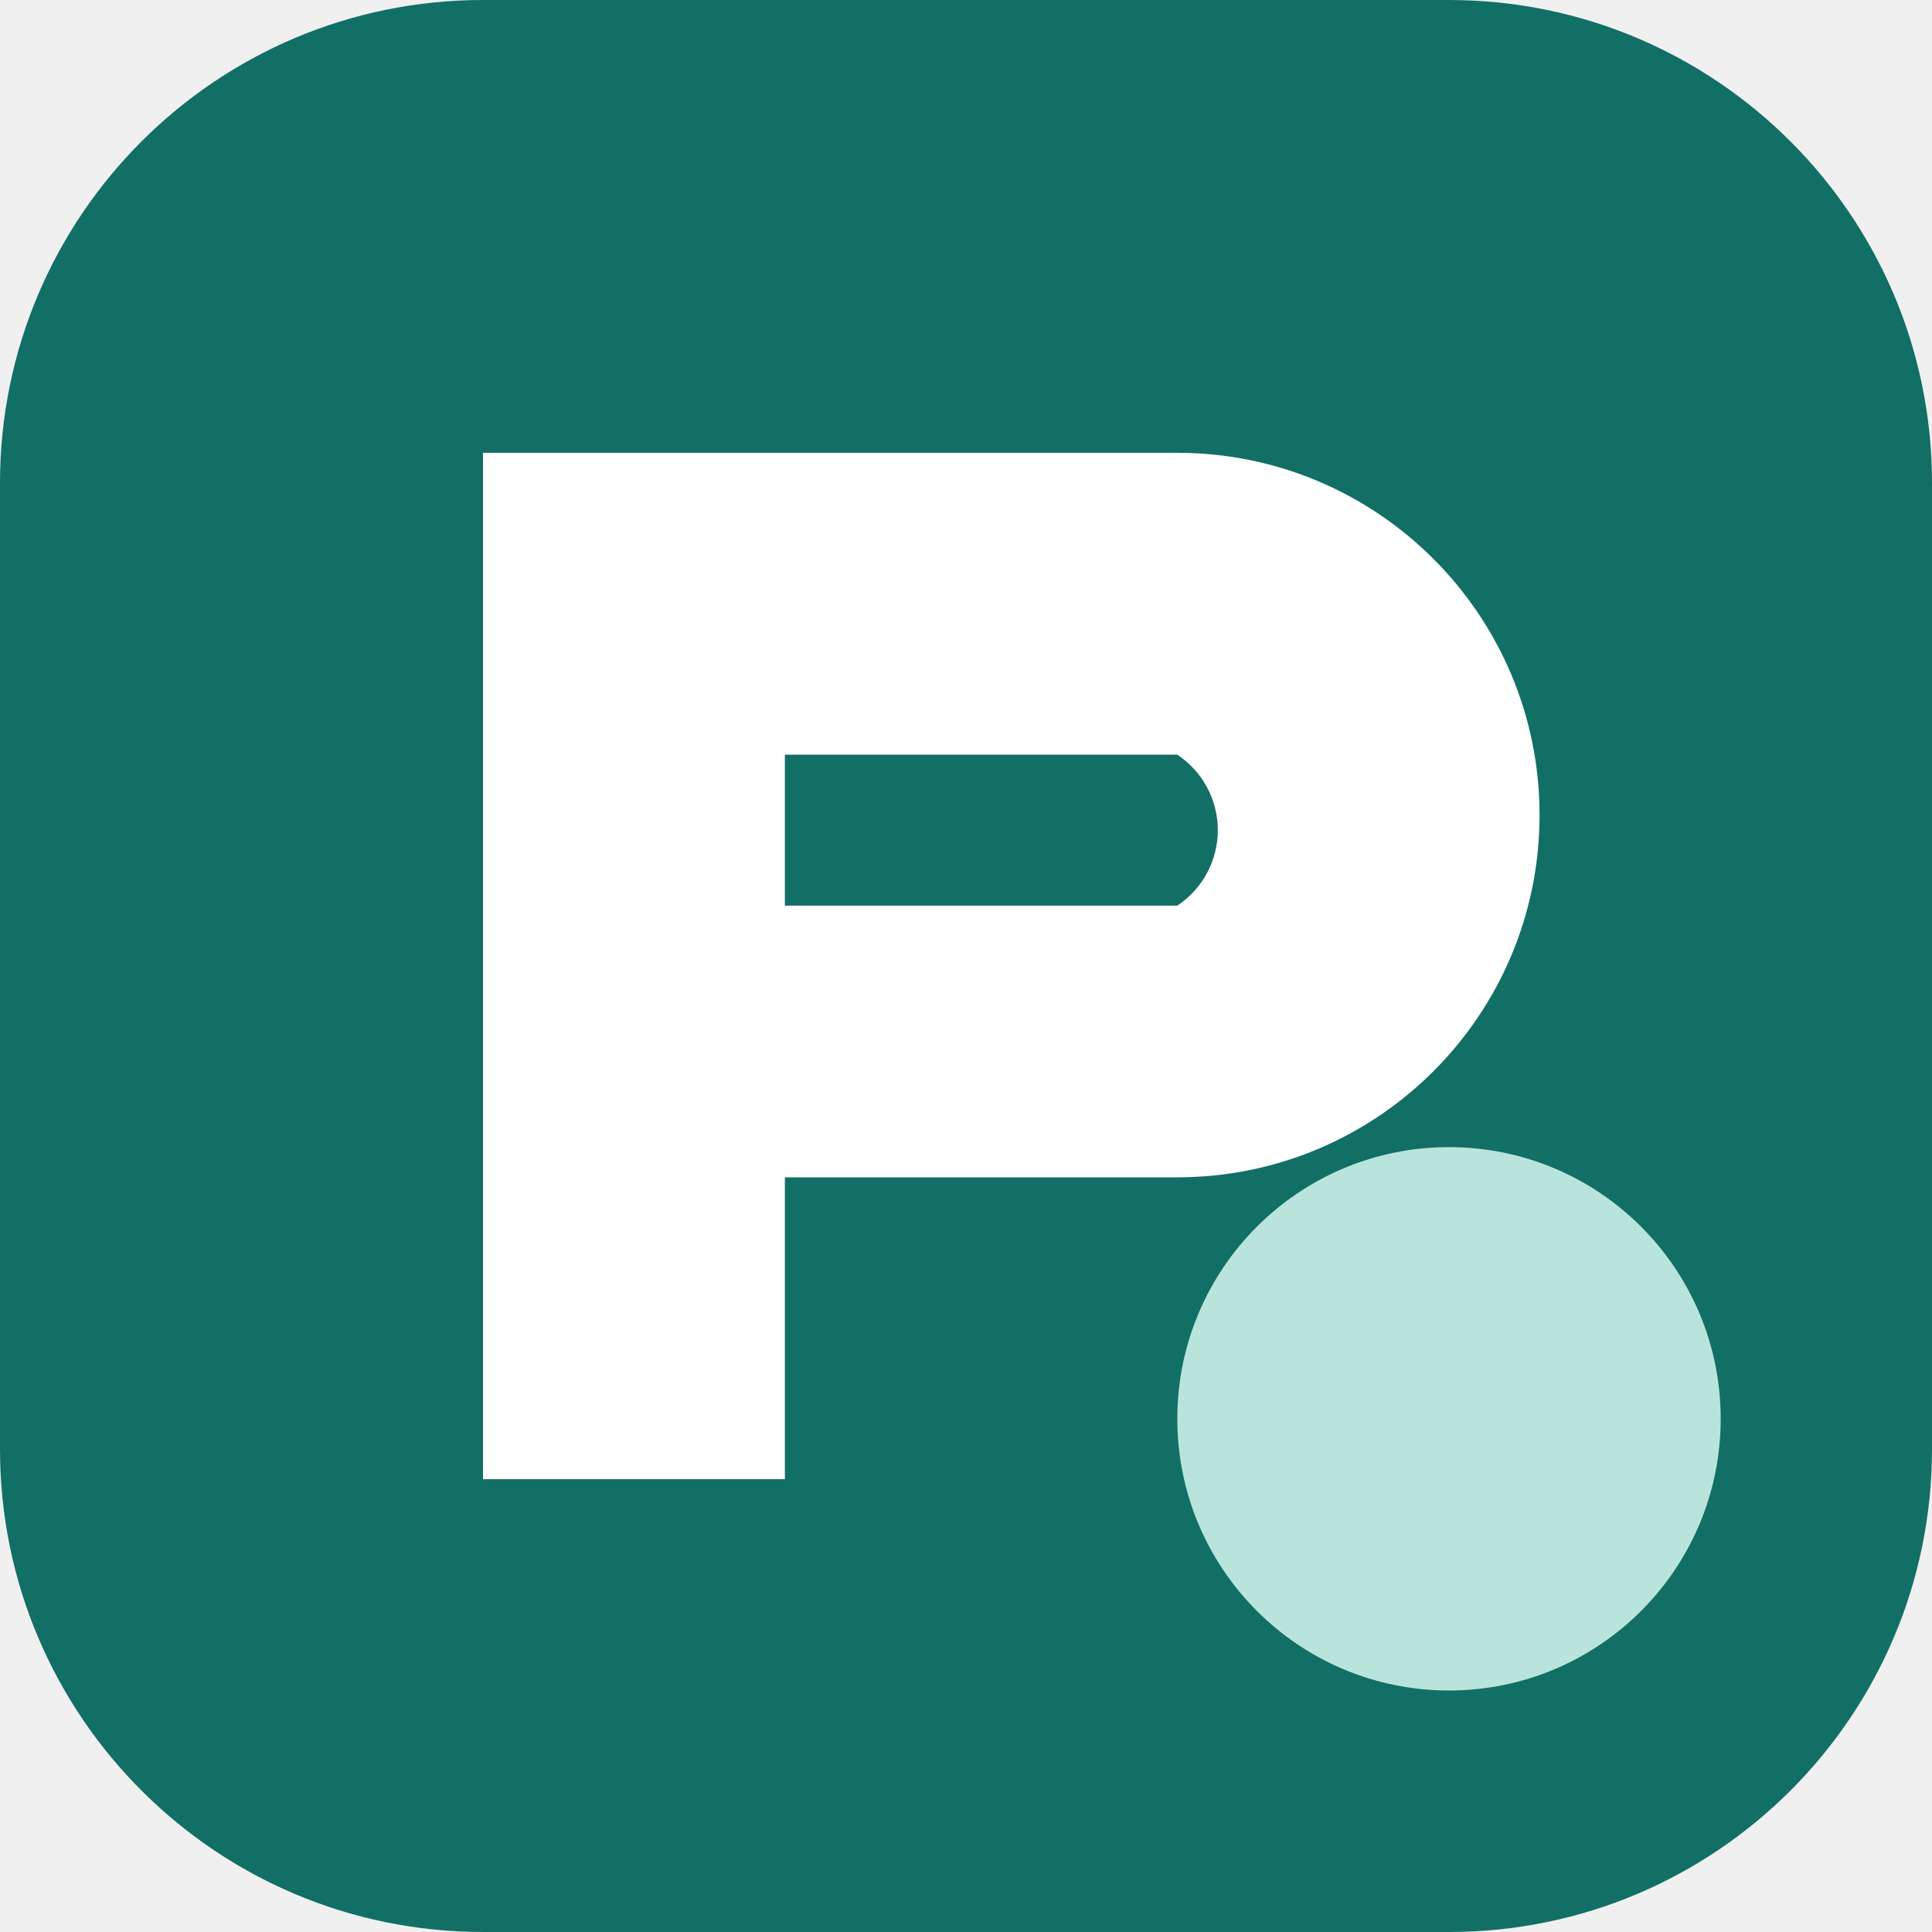
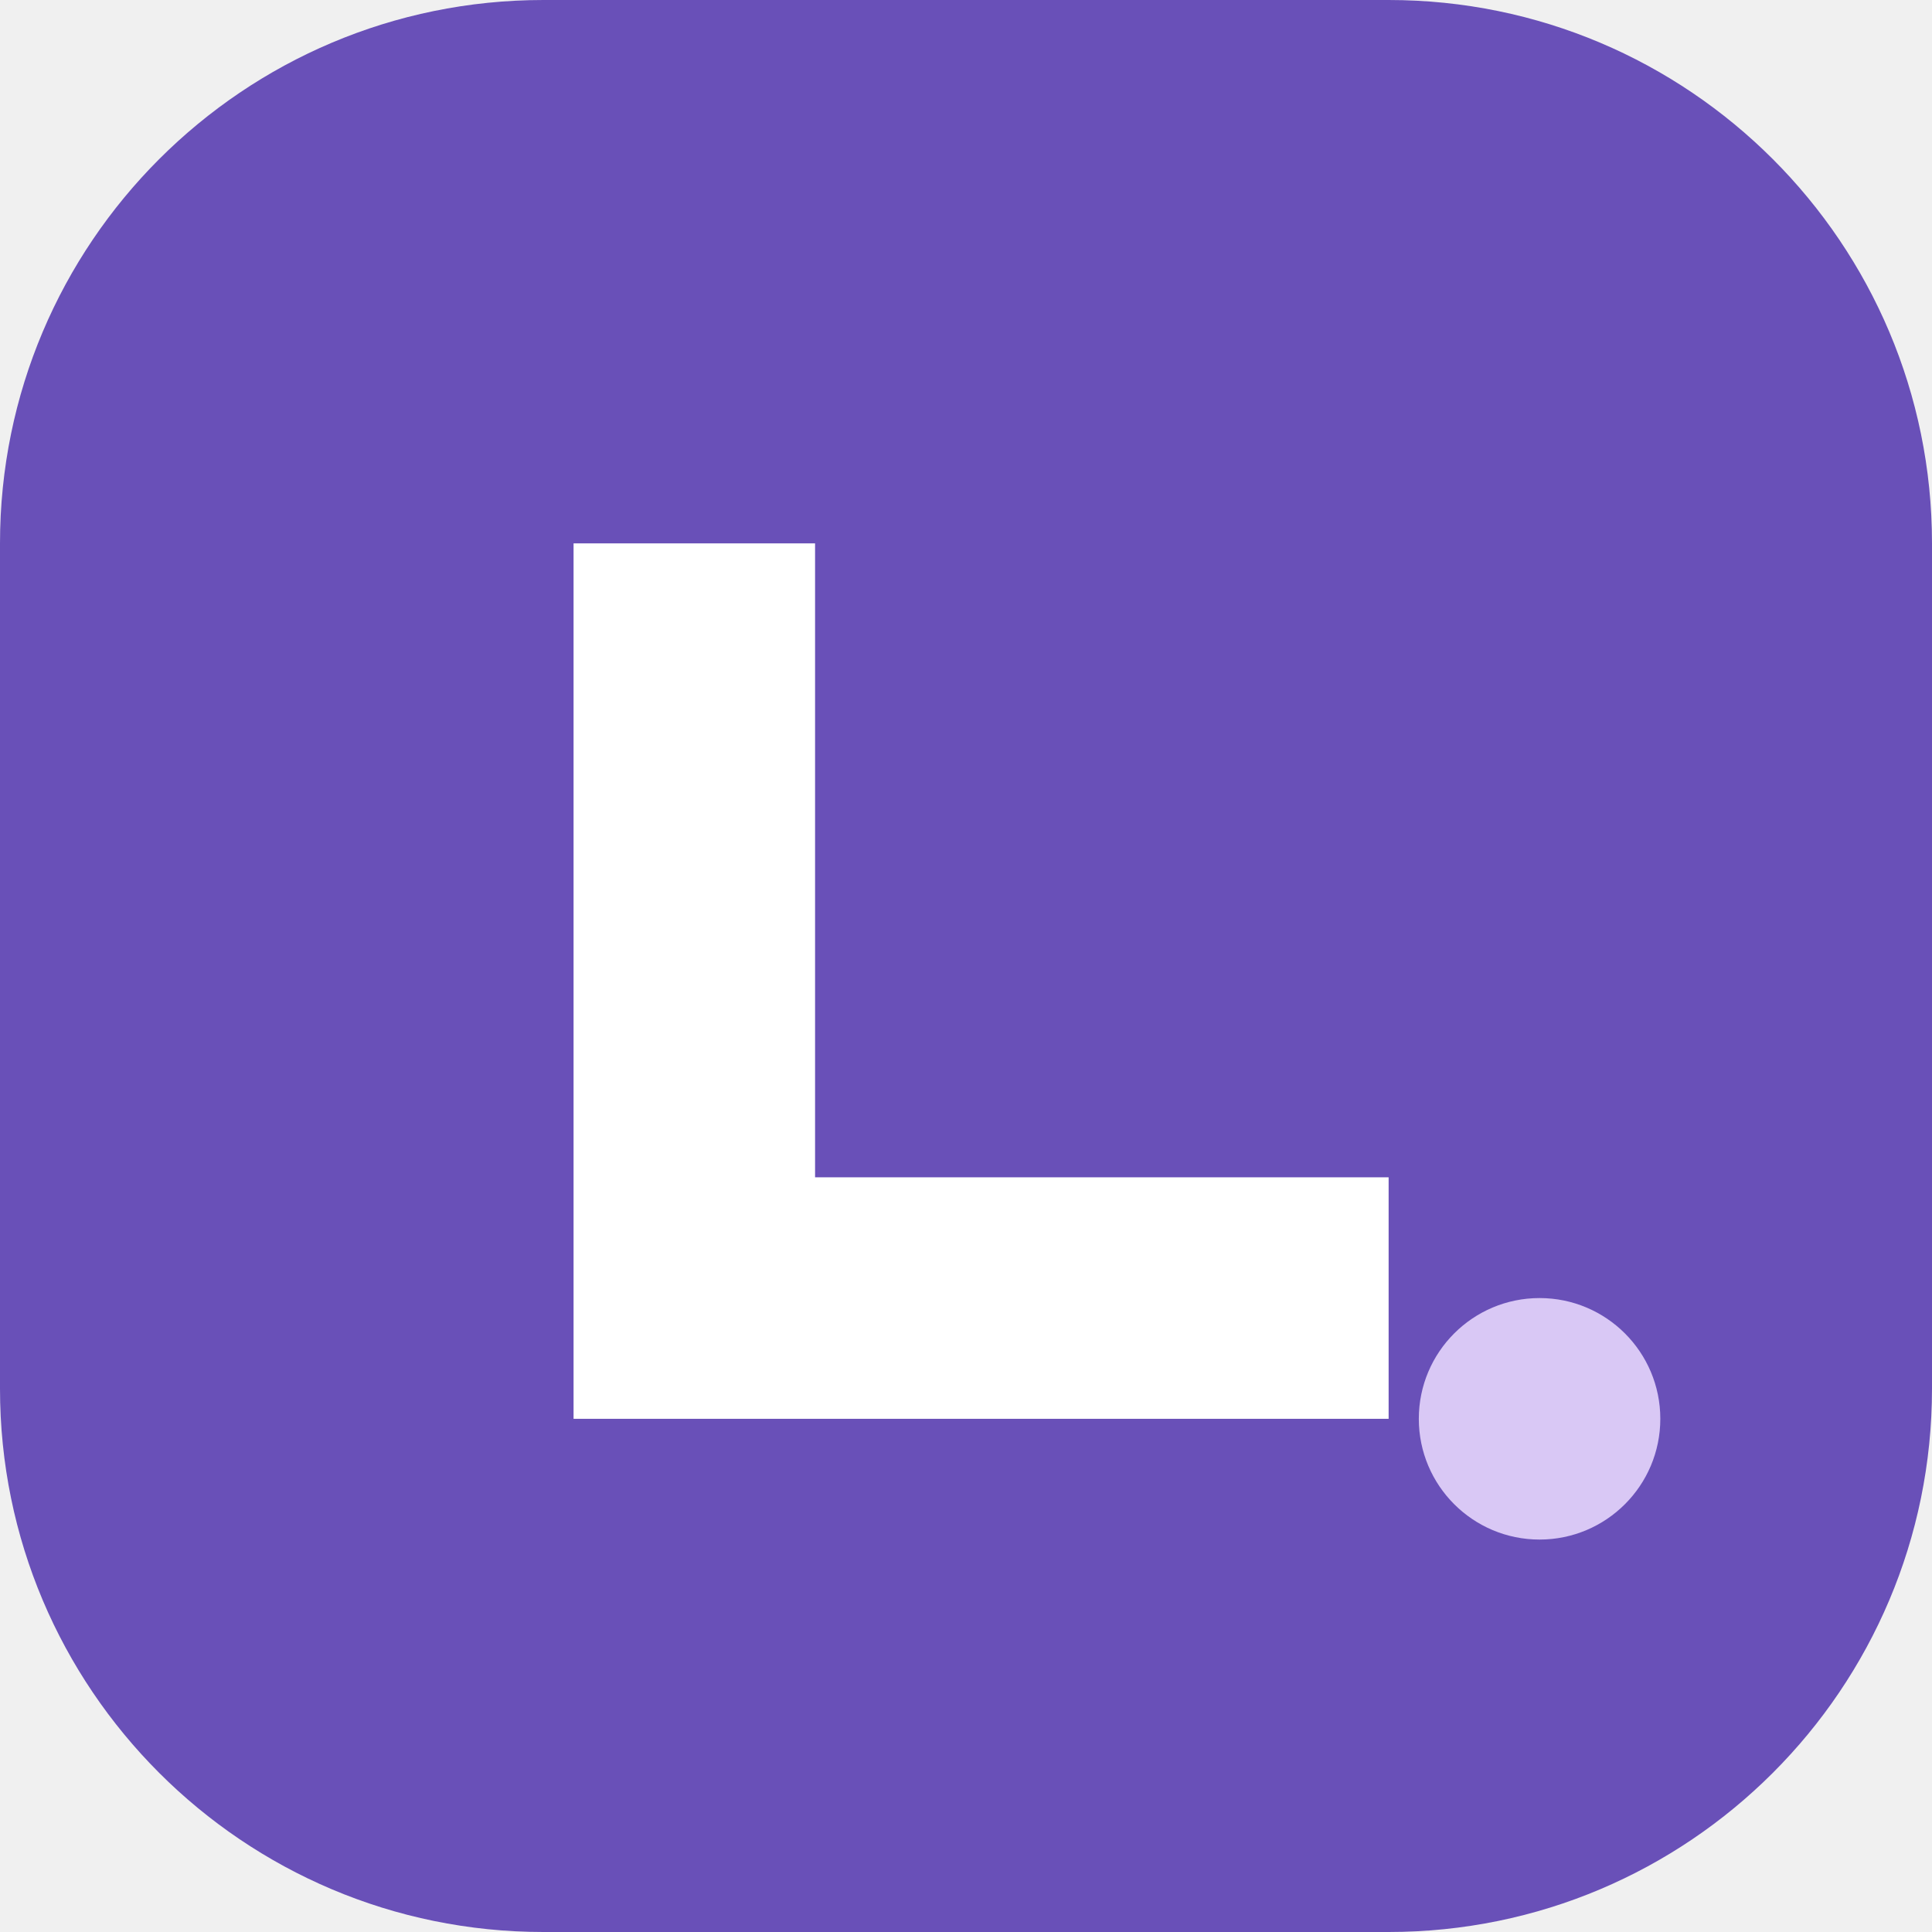
<svg xmlns="http://www.w3.org/2000/svg" viewBox="0 0 64 64">
-   <rect width="64" height="64" rx="16" fill="#126f65" />
-   <path fill="white" d="M16 15h23a12 12 0 0 1 0 24H26v10H16V15zm10 10v5h13a3 3 0 0 0 0-5z" />
-   <circle cx="48" cy="47" r="9" fill="#b9e4db" />
+   <rect width="64" height="64" rx="18" fill="#6950b8" />
+   <path d="M19 18h8v21h19v8H19z" fill="#fff" />
+   <circle cx="51" cy="47" r="4" fill="#d9c8f5" />
</svg>
